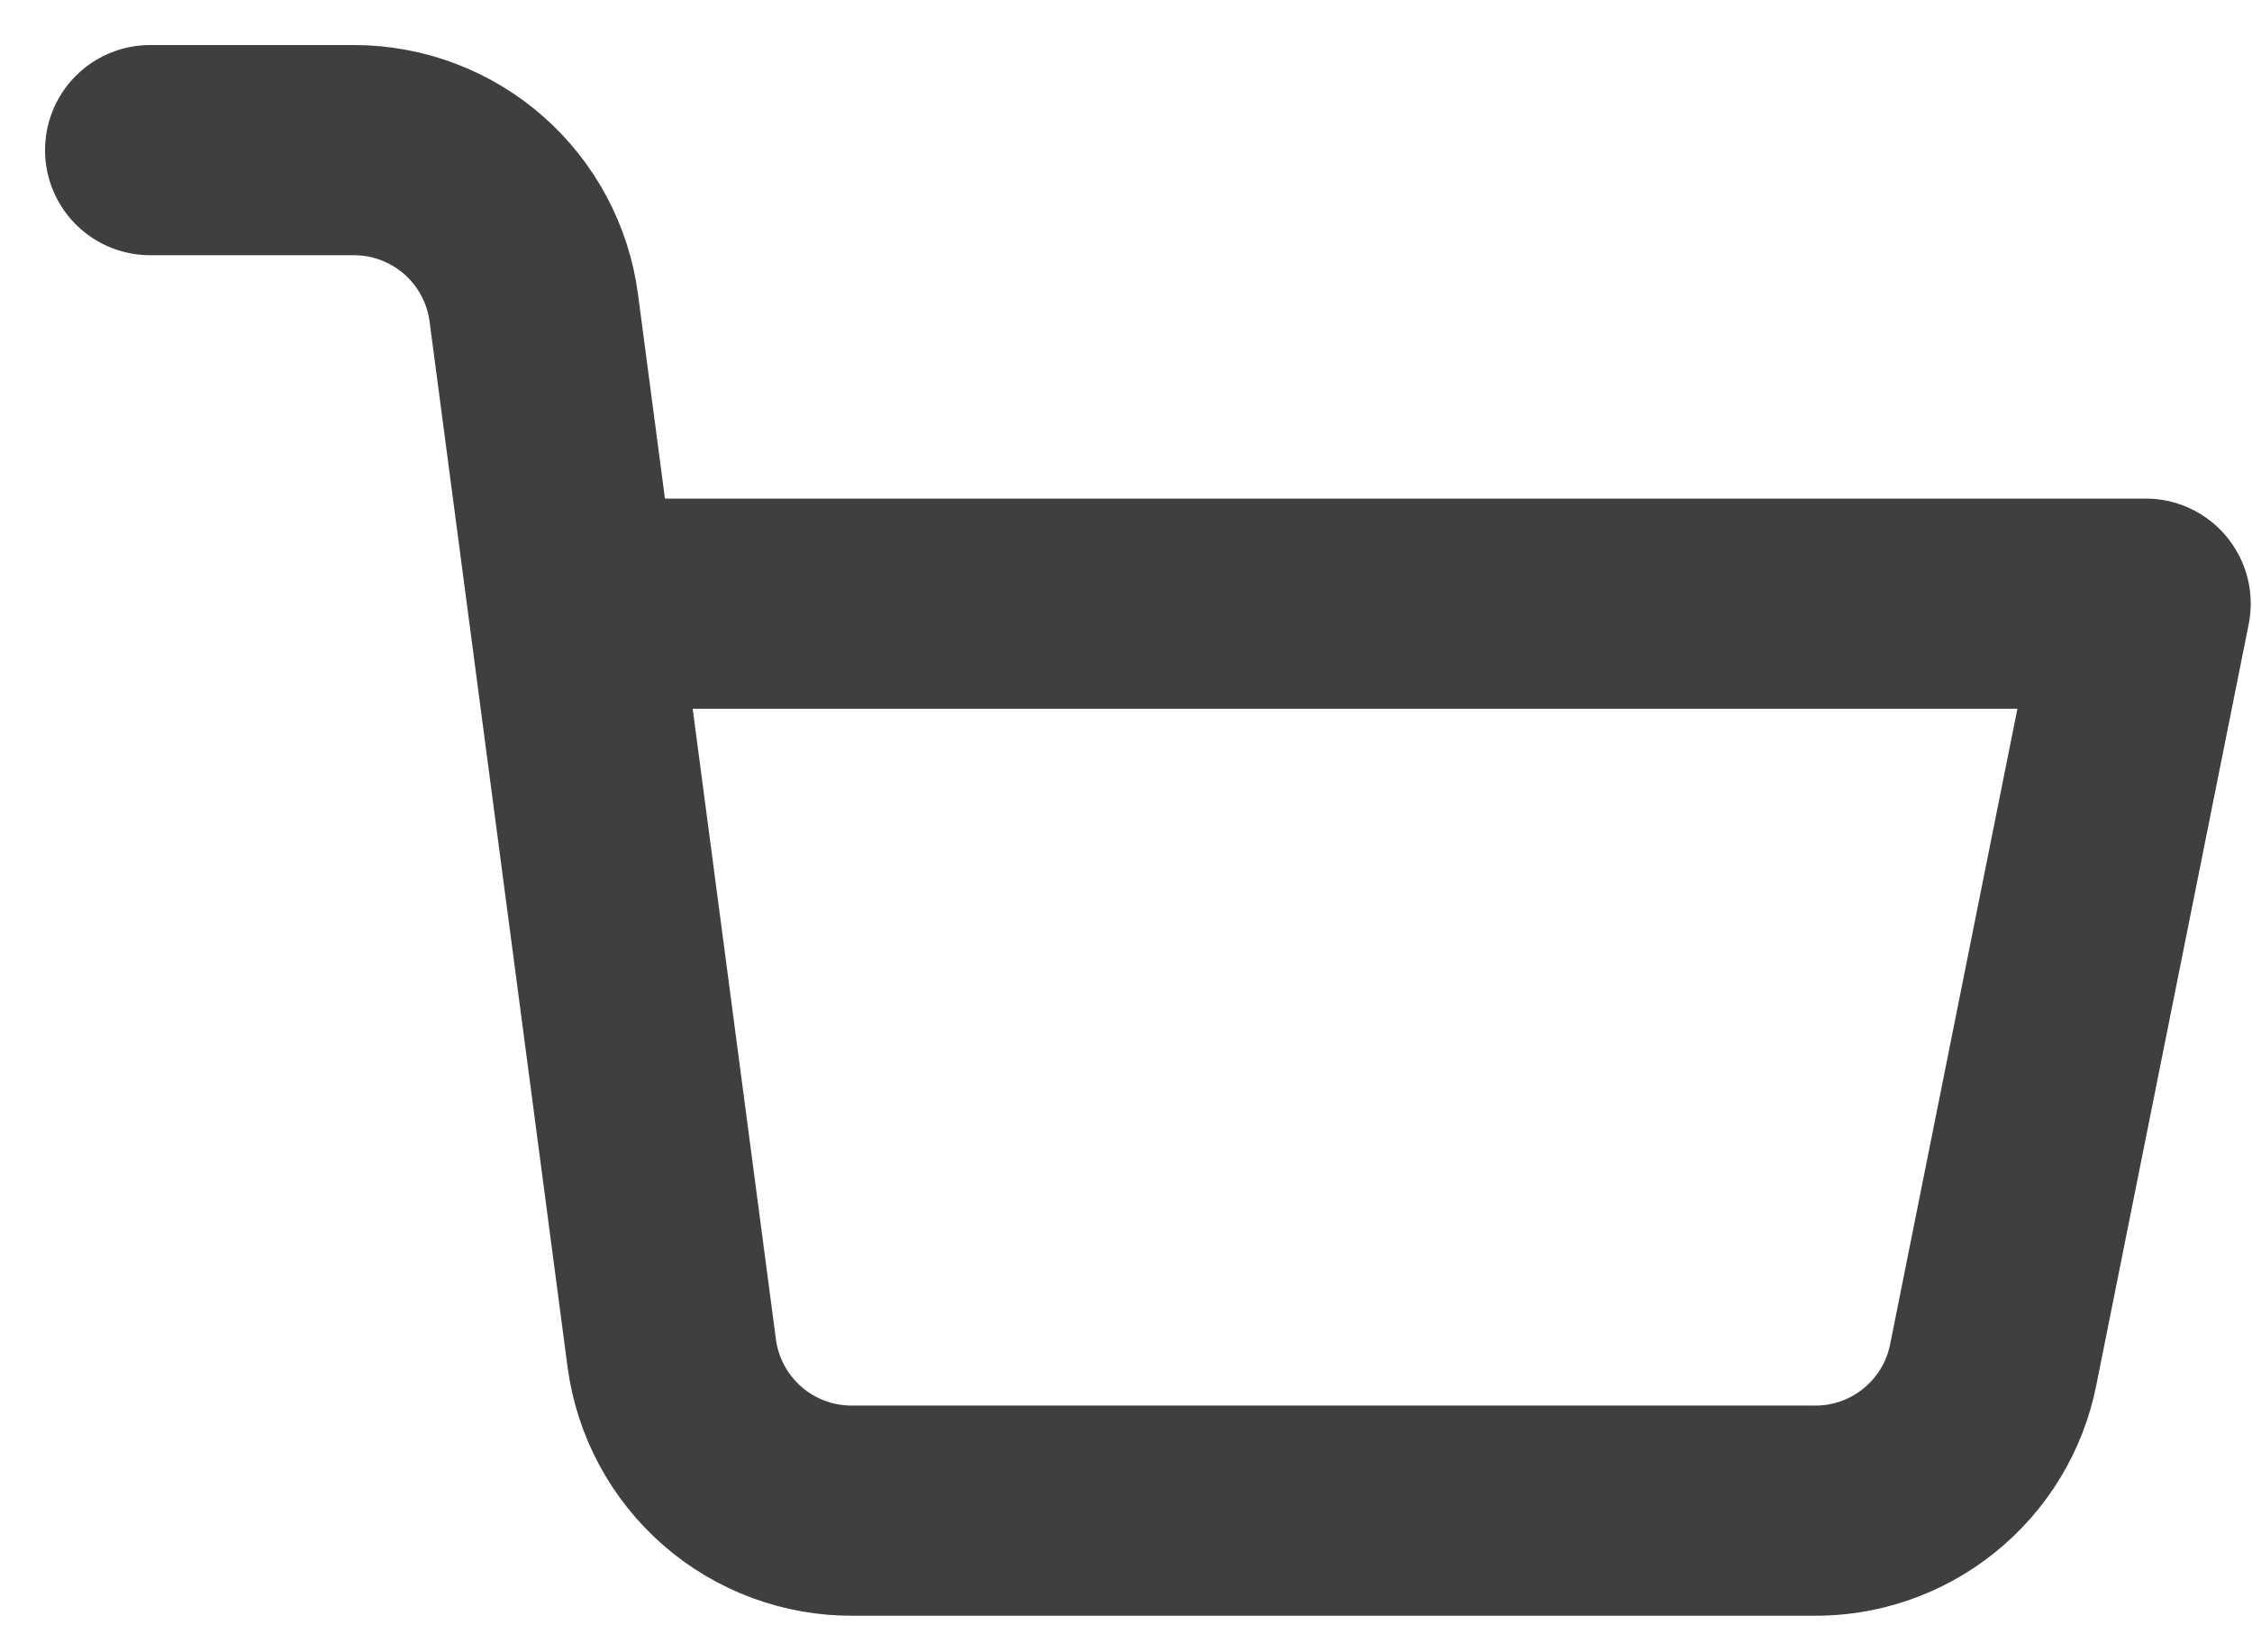
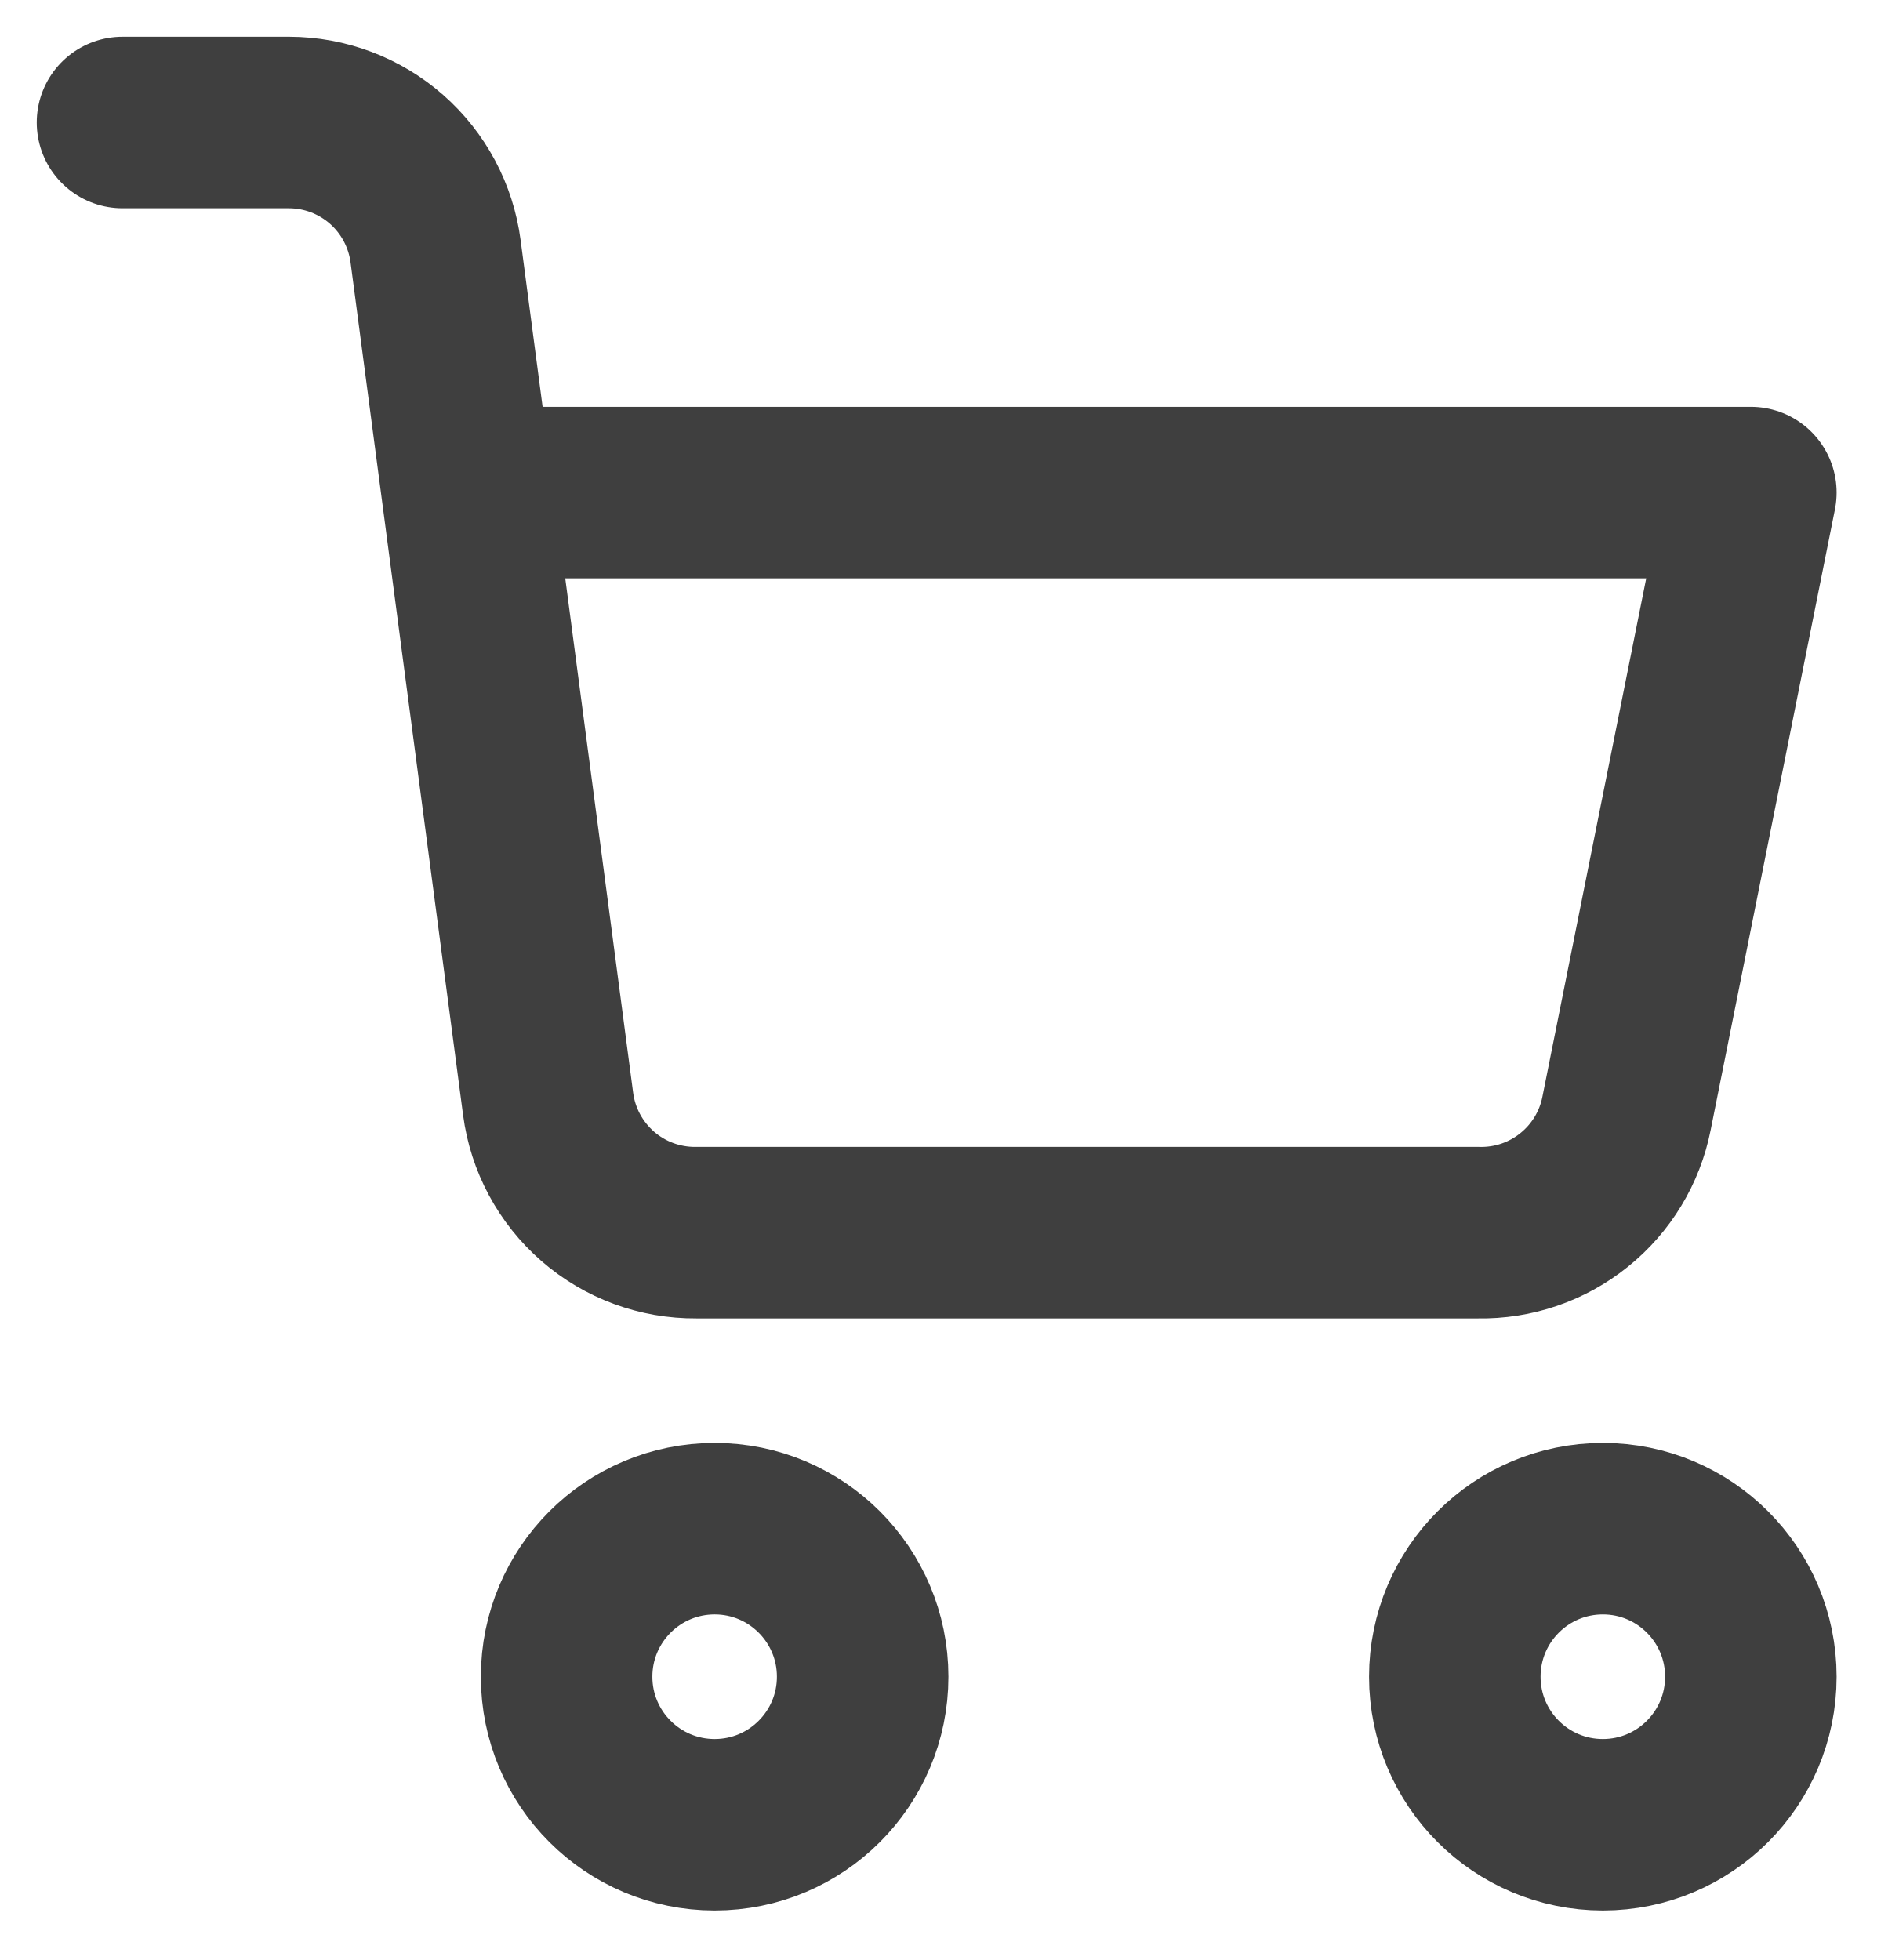
- <svg xmlns="http://www.w3.org/2000/svg" width="30" height="22" viewBox="0 0 30 22" fill="none">
+ <svg xmlns="http://www.w3.org/2000/svg" width="31" height="32" viewBox="0 0 31 32" fill="none">
+   <path d="M11.667 29.792C13.001 29.792 14.083 28.71 14.083 27.375C14.083 26.04 13.001 24.958 11.667 24.958C10.332 24.958 9.25 26.04 9.25 27.375C9.25 28.71 10.332 29.792 11.667 29.792Z" stroke="#3F3F3F" stroke-width="2.8" stroke-linecap="round" stroke-linejoin="round" />
+   <path d="M26.167 29.792C27.501 29.792 28.583 28.71 28.583 27.375C28.583 26.04 27.501 24.958 26.167 24.958C24.832 24.958 23.75 26.04 23.75 27.375C23.75 28.71 24.832 29.792 26.167 29.792Z" stroke="#3F3F3F" stroke-width="2.8" stroke-linecap="round" stroke-linejoin="round" />
  <path d="M7.643 8.042H28.583L26.553 18.18C26.443 18.736 26.14 19.236 25.698 19.591C25.257 19.947 24.704 20.136 24.137 20.125H11.365C10.774 20.13 10.203 19.919 9.758 19.532C9.313 19.144 9.025 18.608 8.948 18.023L7.111 4.103C7.035 3.522 6.75 2.988 6.31 2.601C5.87 2.215 5.305 2.001 4.719 2H2" stroke="#3F3F3F" stroke-width="2.8" stroke-linecap="round" stroke-linejoin="round" />
</svg>
